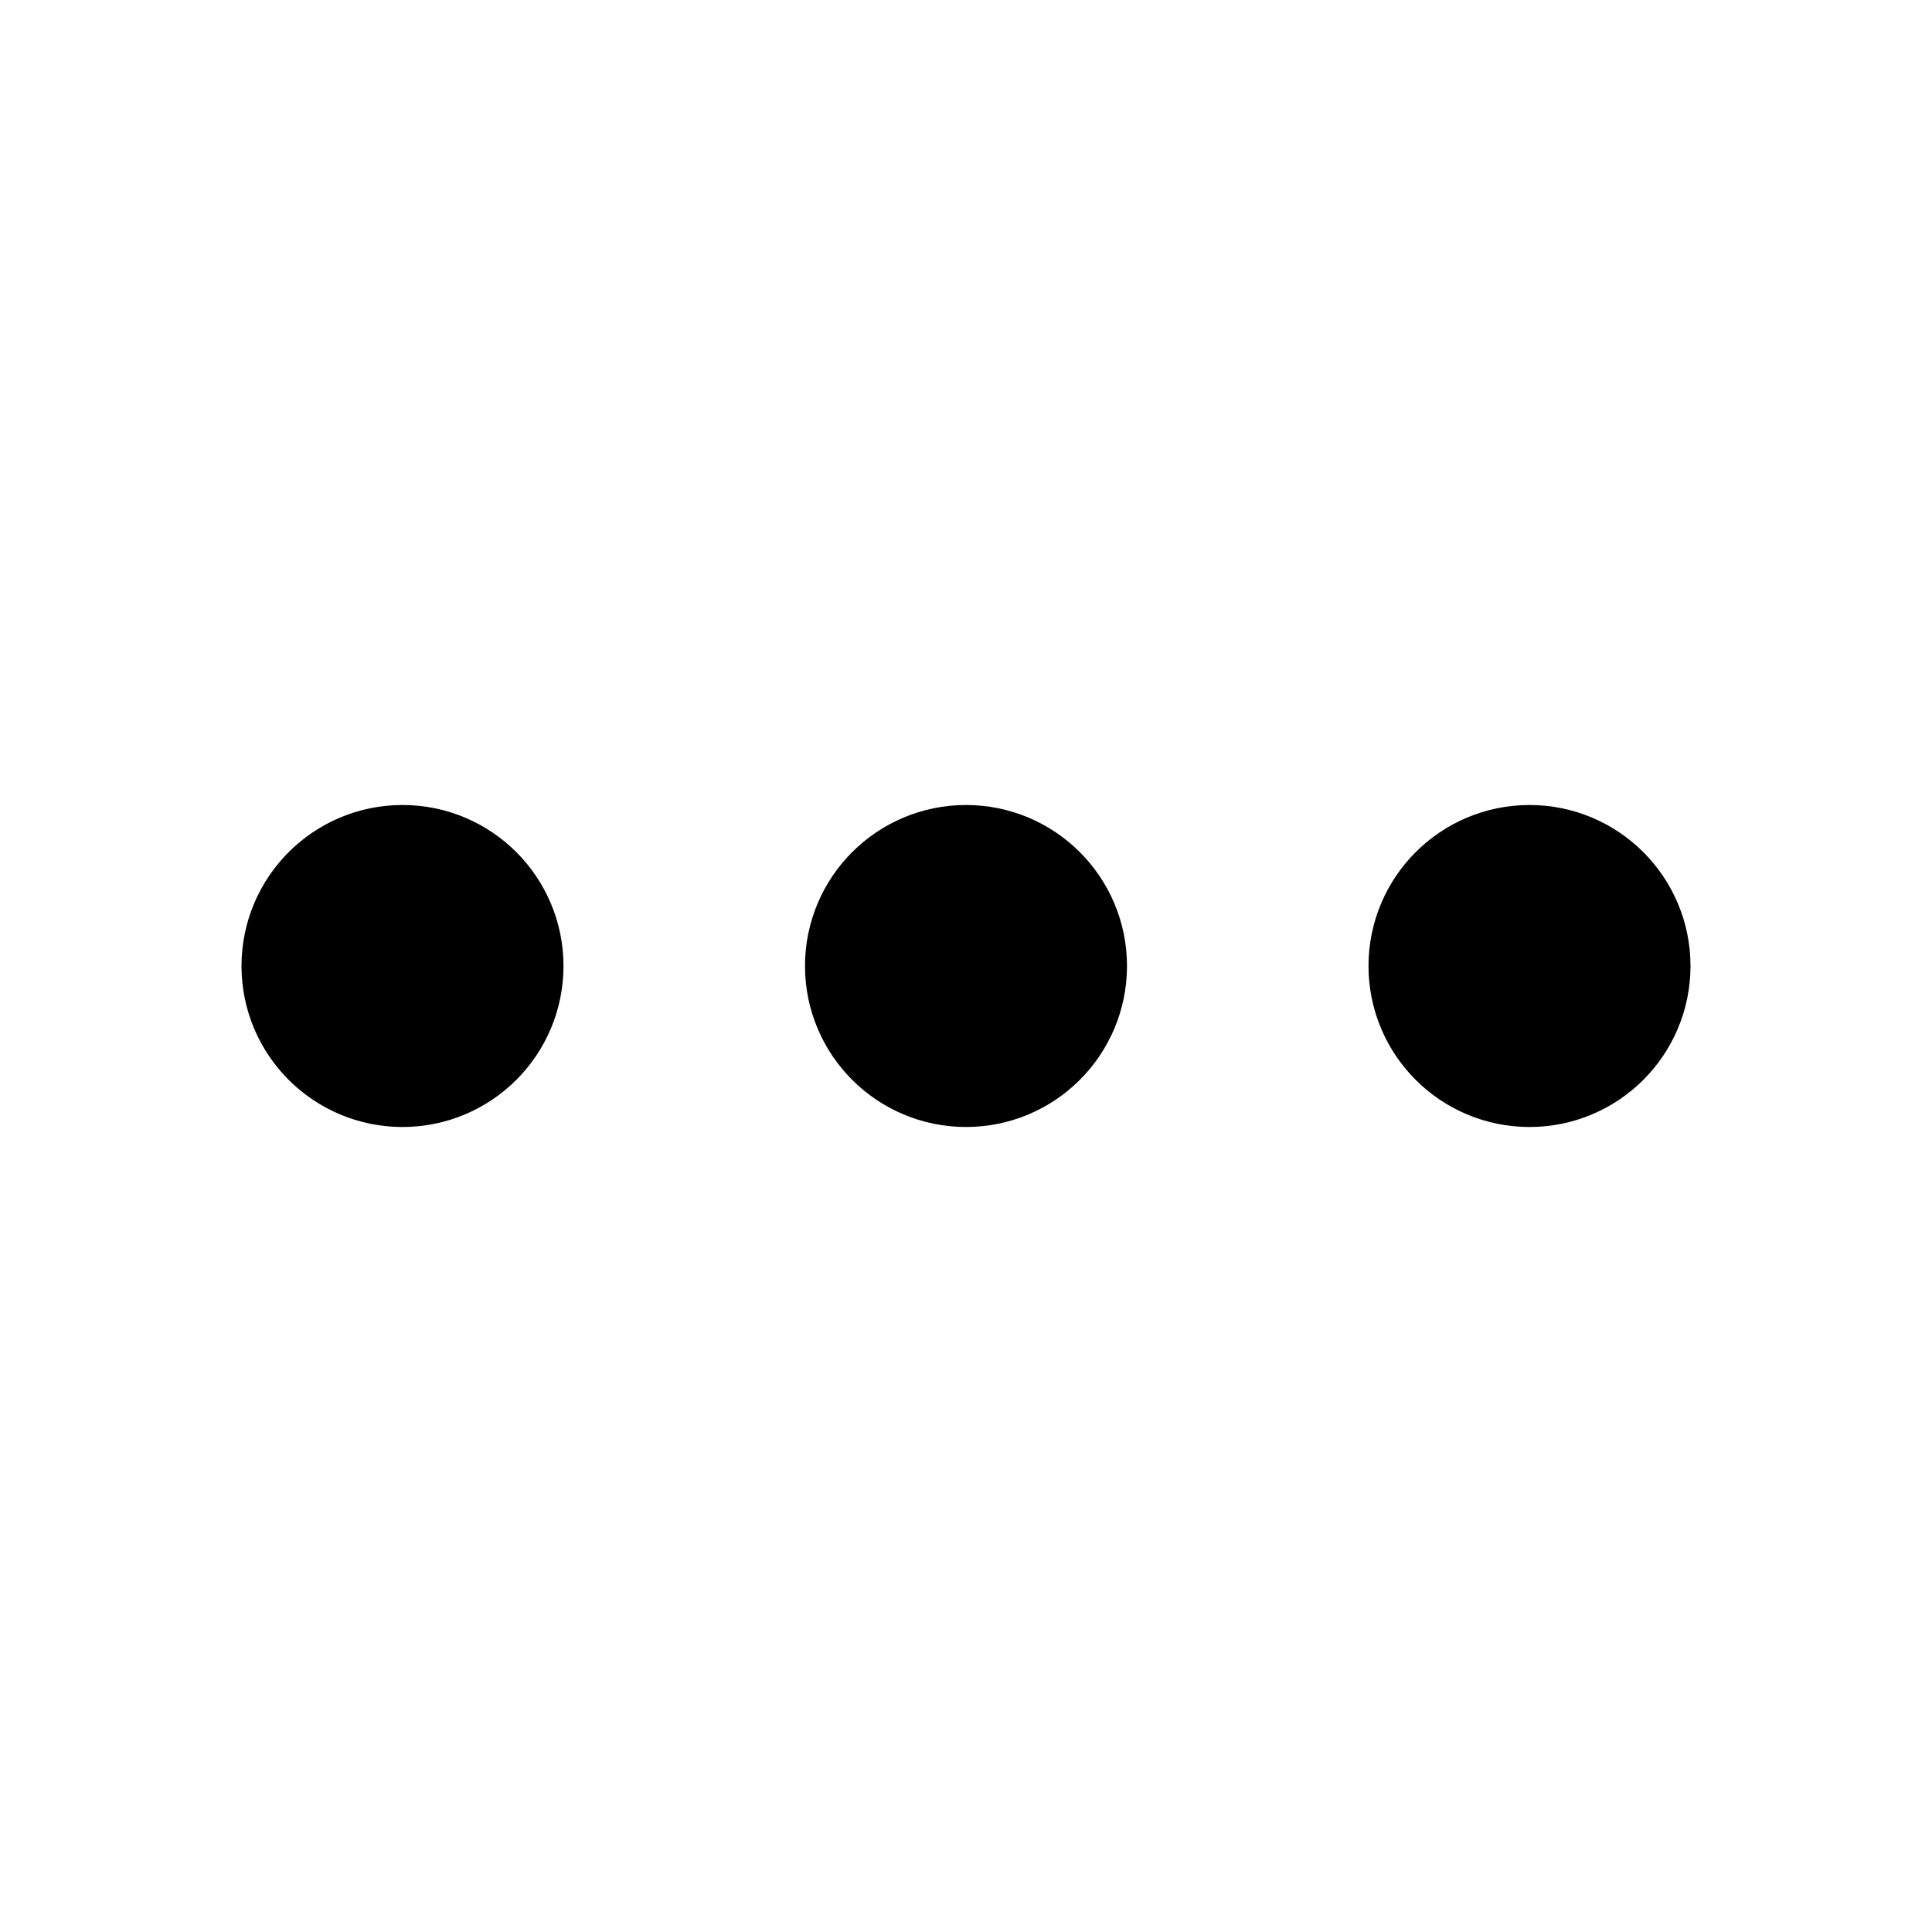
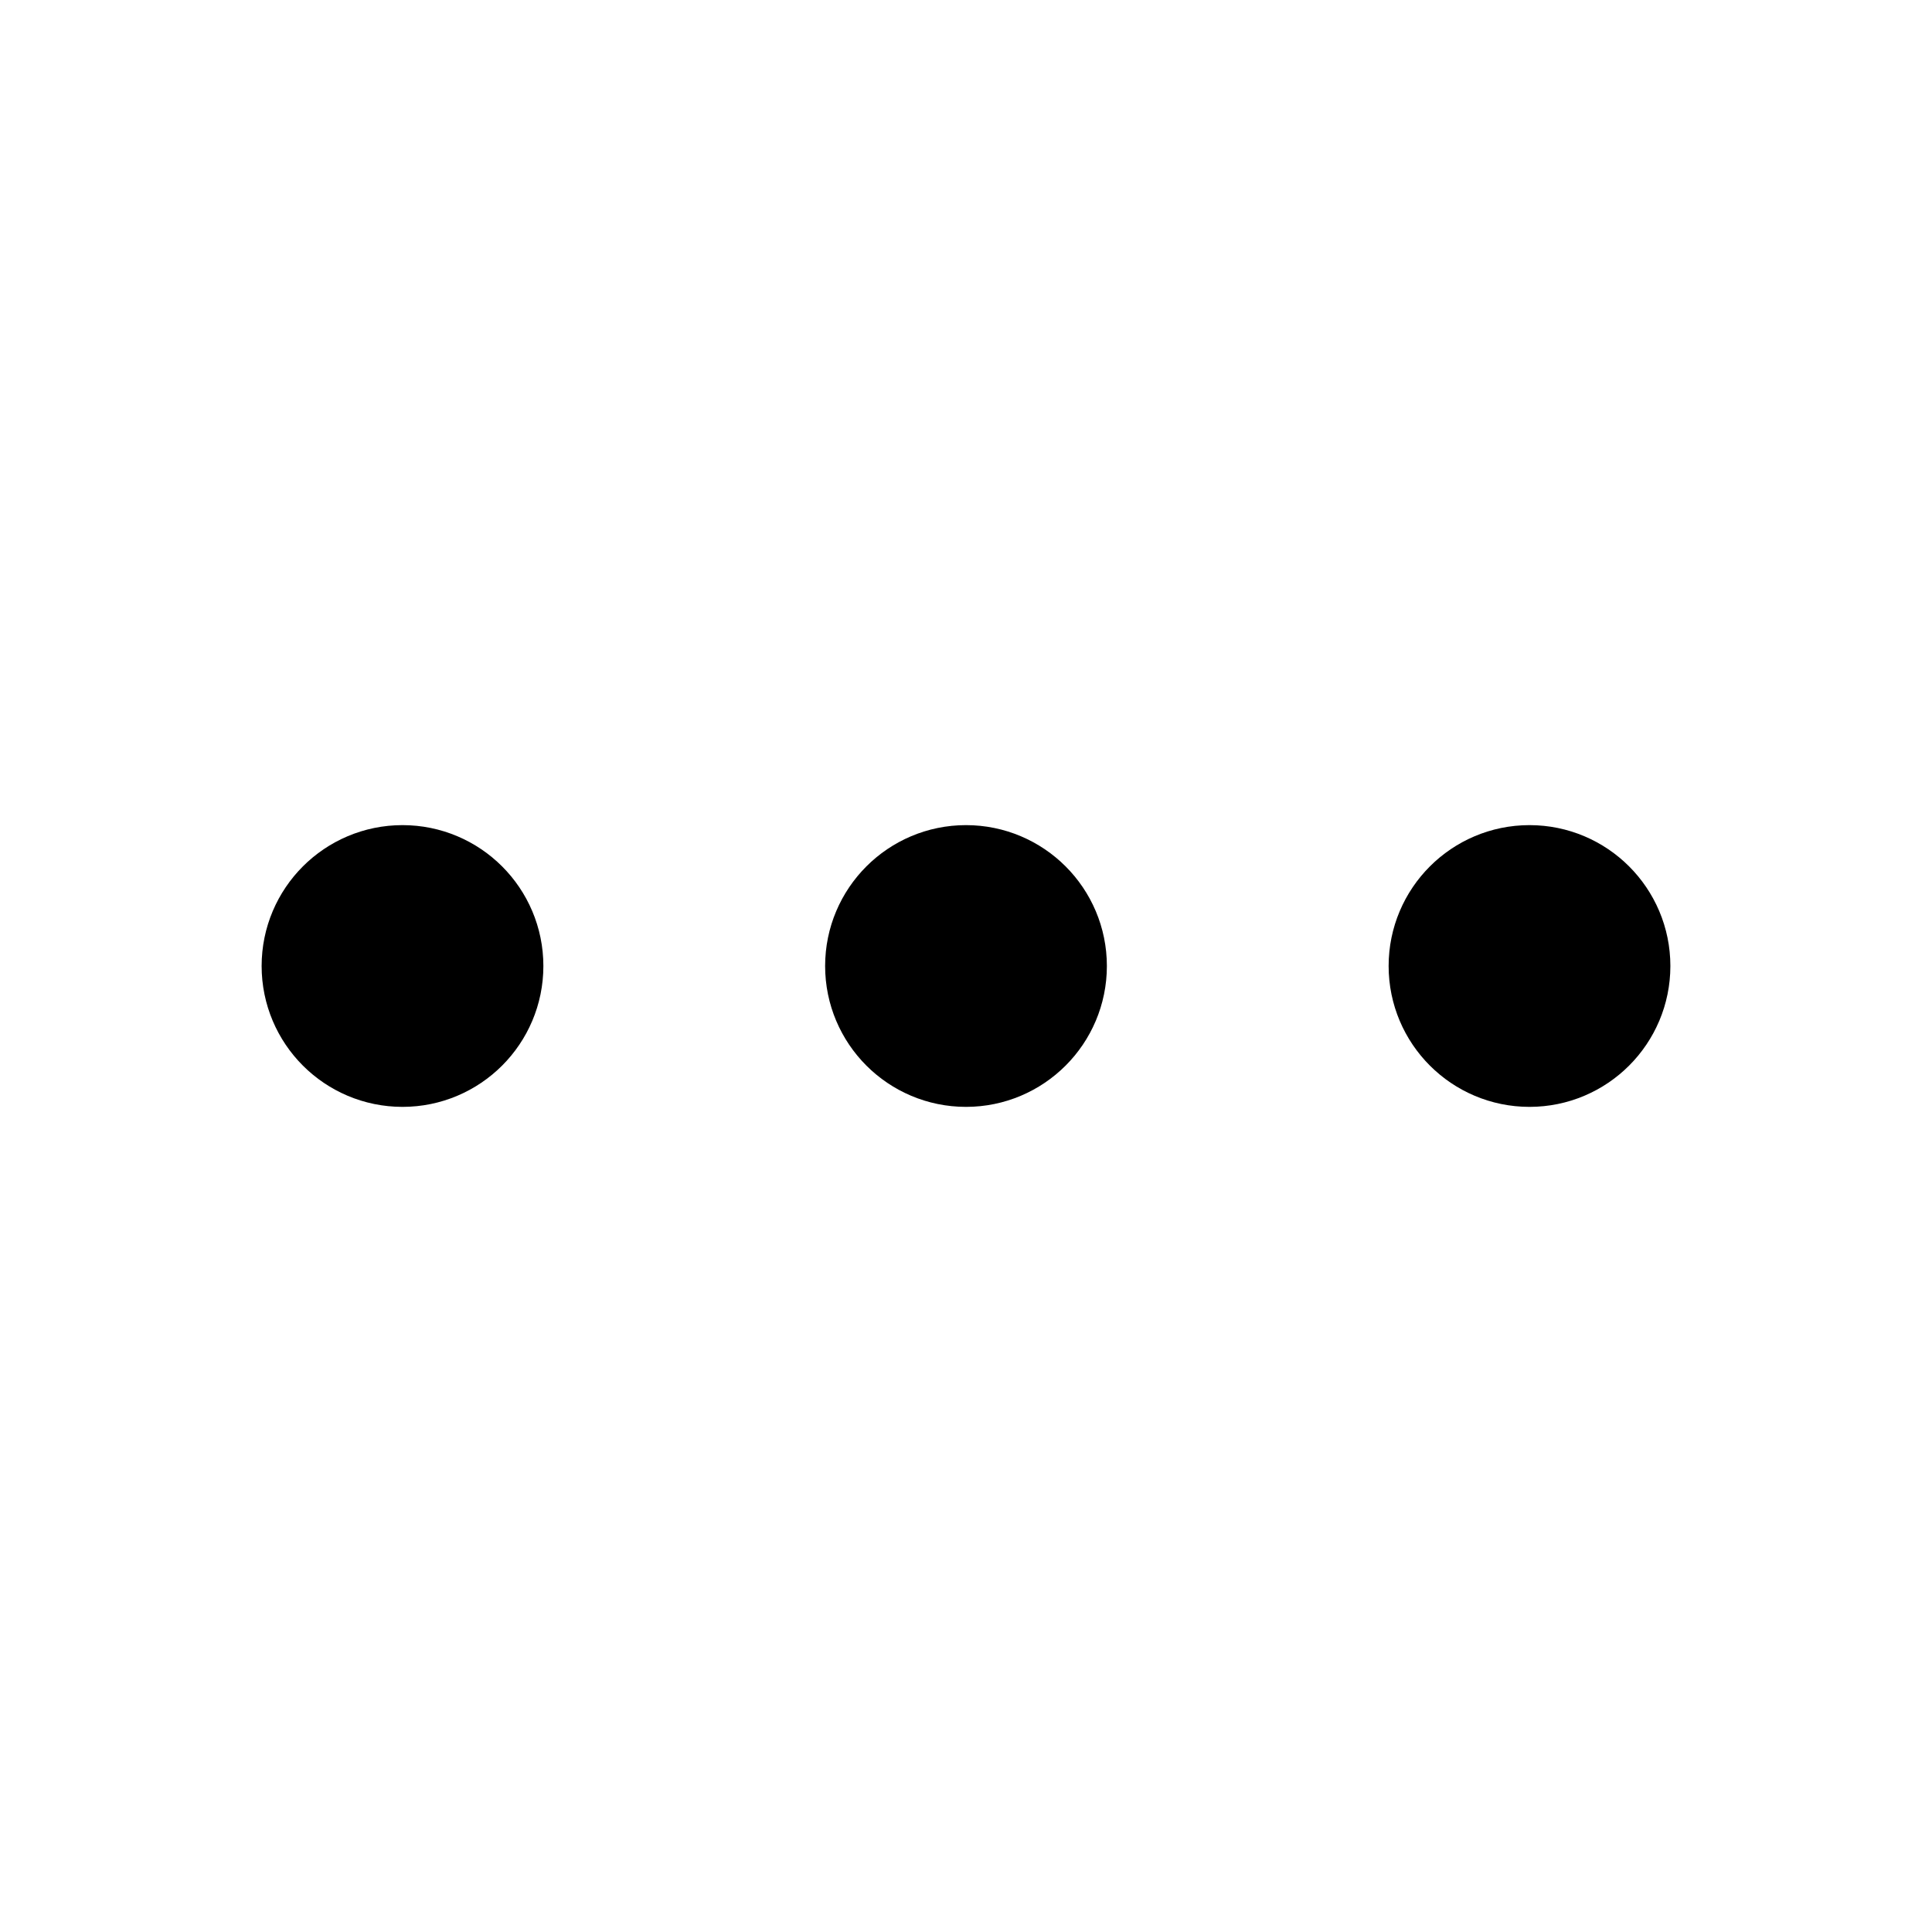
- <svg xmlns="http://www.w3.org/2000/svg" class="lucide lucide-ellipsis" width="24" height="24" viewBox="0 0 24 24" fill="none" stroke="currentColor" stroke-width="2" stroke-linecap="round" stroke-linejoin="round">
-   <circle cx="12" cy="12" r="1" />
-   <circle cx="19" cy="12" r="1" />
-   <circle cx="5" cy="12" r="1" />
+ <svg xmlns="http://www.w3.org/2000/svg" width="24" height="24" viewBox="0 0 24 24" fill="none">
+   <path d="M12 12H12.5M19 12H19.5M5 12H5.5M12 13C12.552 13 13 12.552 13 12C13 11.448 12.552 11 12 11C11.448 11 11 11.448 11 12C11 12.552 11.448 13 12 13ZM19 13C19.552 13 20 12.552 20 12C20 11.448 19.552 11 19 11C18.448 11 18 11.448 18 12C18 12.552 18.448 13 19 13ZM5 13C5.552 13 6 12.552 6 12C6 11.448 5.552 11 5 11C4.448 11 4 11.448 4 12C4 12.552 4.448 13 5 13Z" stroke="currentColor" stroke-linecap="round" stroke-linejoin="round" stroke-width="1.5" />
</svg>
